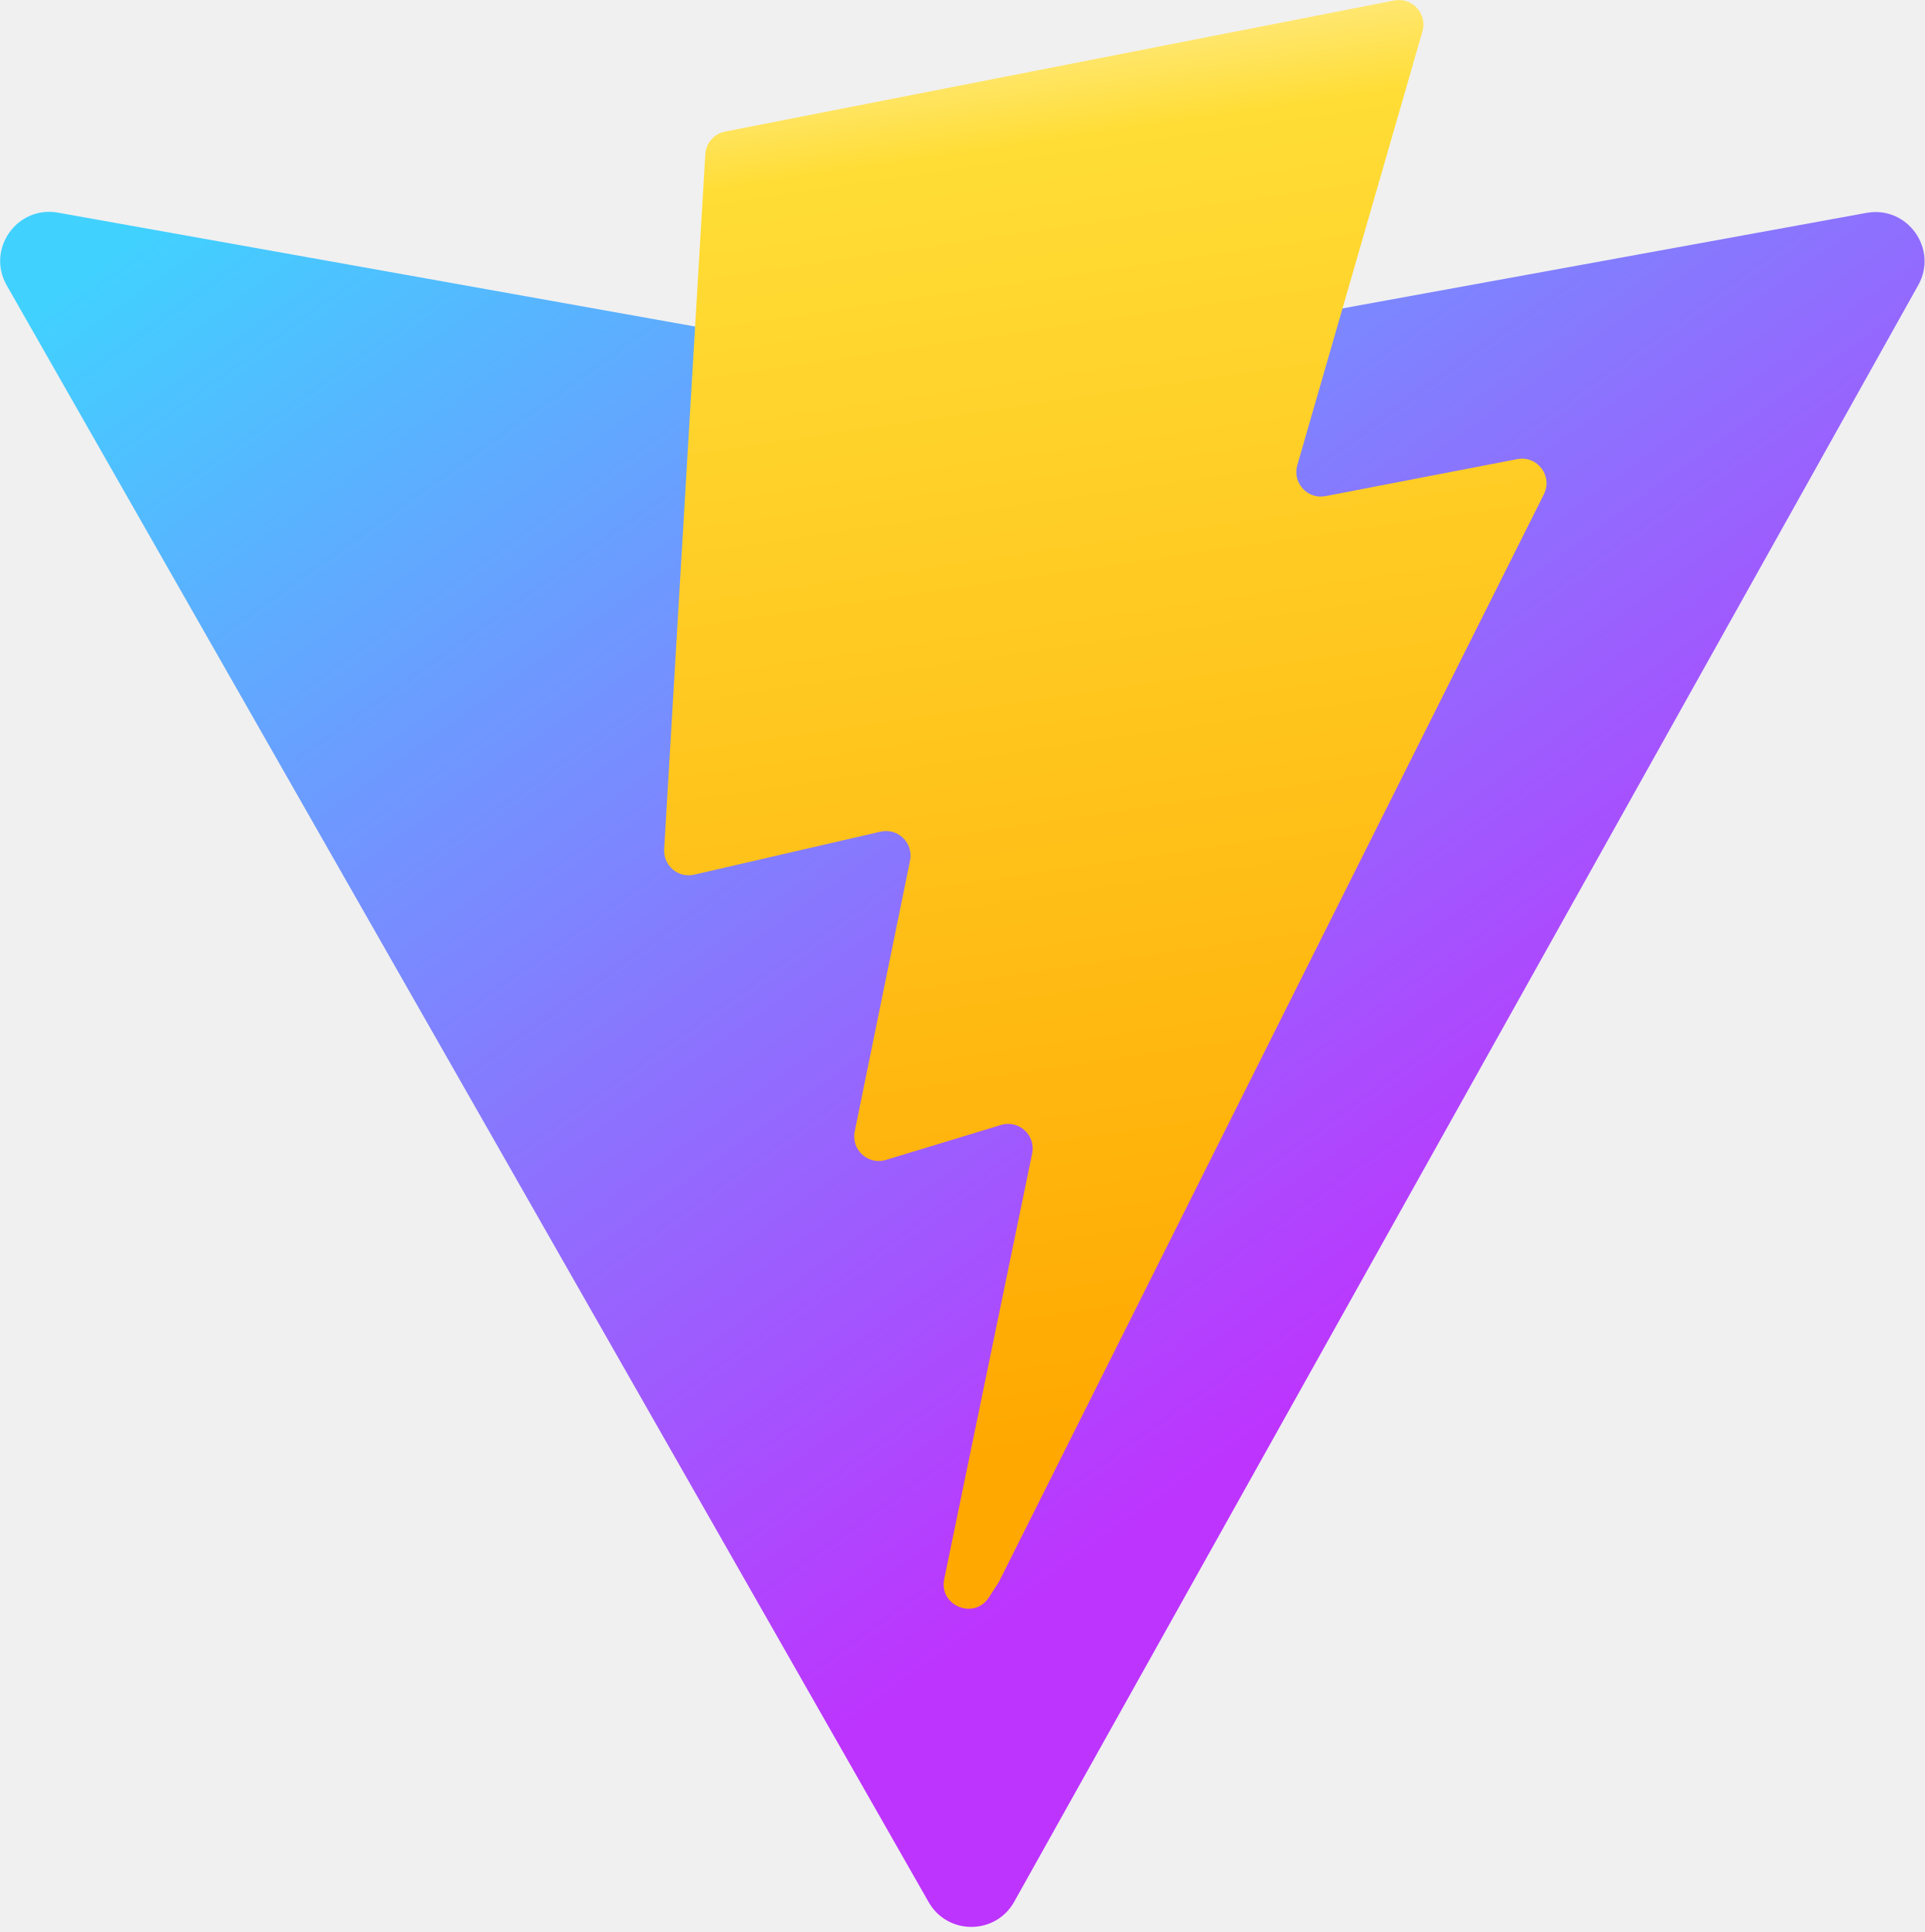
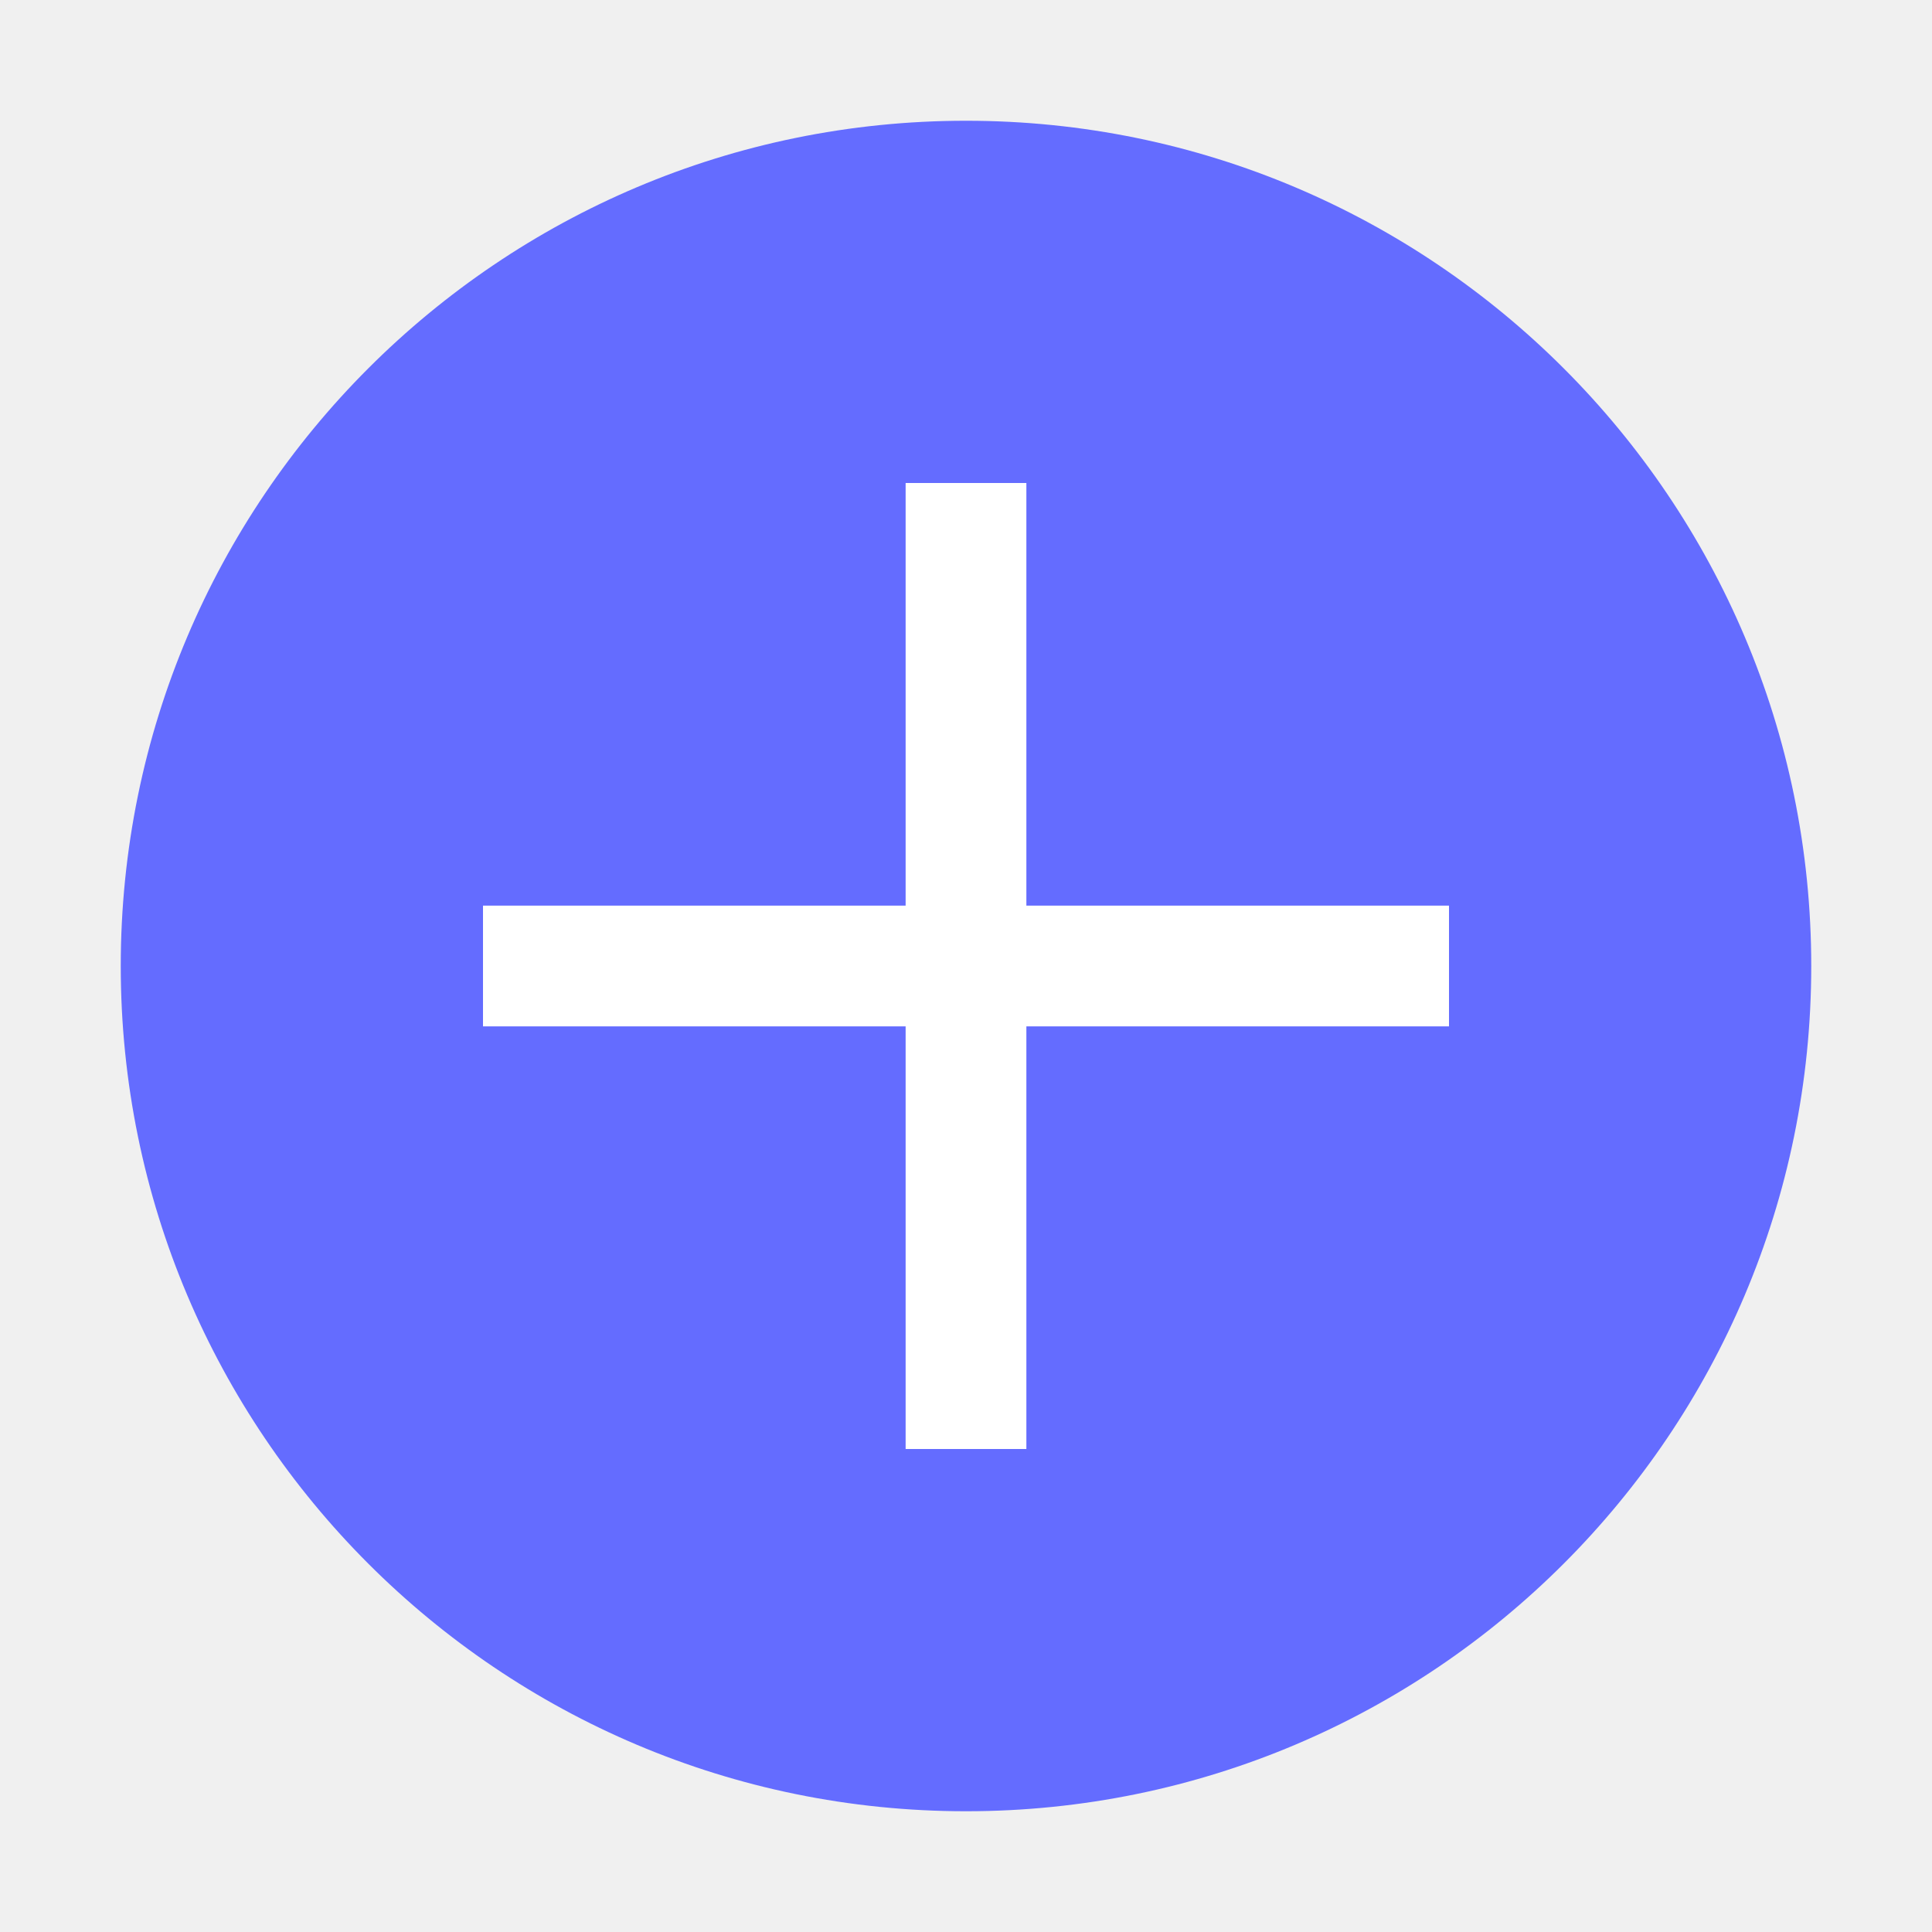
- <svg xmlns="http://www.w3.org/2000/svg" aria-hidden="true" role="img" class="iconify iconify--logos" width="31.88" height="32" preserveAspectRatio="xMidYMid meet" viewBox="0 0 256 257">
-   <defs>
-     <linearGradient id="IconifyId1813088fe1fbc01fb466" x1="-.828%" x2="57.636%" y1="7.652%" y2="78.411%">
-       <stop offset="0%" stop-color="#41D1FF" />
-       <stop offset="100%" stop-color="#BD34FE" />
-     </linearGradient>
-     <linearGradient id="IconifyId1813088fe1fbc01fb467" x1="43.376%" x2="50.316%" y1="2.242%" y2="89.03%">
-       <stop offset="0%" stop-color="#FFEA83" />
-       <stop offset="8.333%" stop-color="#FFDD35" />
-       <stop offset="100%" stop-color="#FFA800" />
-     </linearGradient>
-   </defs>
-   <path fill="url(#IconifyId1813088fe1fbc01fb466)" d="M255.153 37.938L134.897 252.976c-2.483 4.44-8.862 4.466-11.382.048L.875 37.958c-2.746-4.814 1.371-10.646 6.827-9.67l120.385 21.517a6.537 6.537 0 0 0 2.322-.004l117.867-21.483c5.438-.991 9.574 4.796 6.877 9.62Z" />
-   <path fill="url(#IconifyId1813088fe1fbc01fb467)" d="M185.432.063L96.44 17.501a3.268 3.268 0 0 0-2.634 3.014l-5.474 92.456a3.268 3.268 0 0 0 3.997 3.378l24.777-5.718c2.318-.535 4.413 1.507 3.936 3.838l-7.361 36.047c-.495 2.426 1.782 4.5 4.151 3.78l15.304-4.649c2.372-.72 4.652 1.36 4.15 3.788l-11.698 56.621c-.732 3.542 3.979 5.473 5.943 2.437l1.313-2.028l72.516-144.72c1.215-2.423-.88-5.186-3.54-4.672l-25.505 4.922c-2.396.462-4.435-1.77-3.759-4.114l16.646-57.705c.677-2.35-1.37-4.583-3.769-4.113Z" />
+ <svg xmlns="http://www.w3.org/2000/svg" width="32px" height="32px" viewBox="0 0 32 32" version="1.1">
+   <circle cx="16" cy="16" r="14" fill="#646cff" />
+   <path d="M8 16 L24 16 M16 8 L16 24" stroke="white" stroke-width="2" />
</svg>
